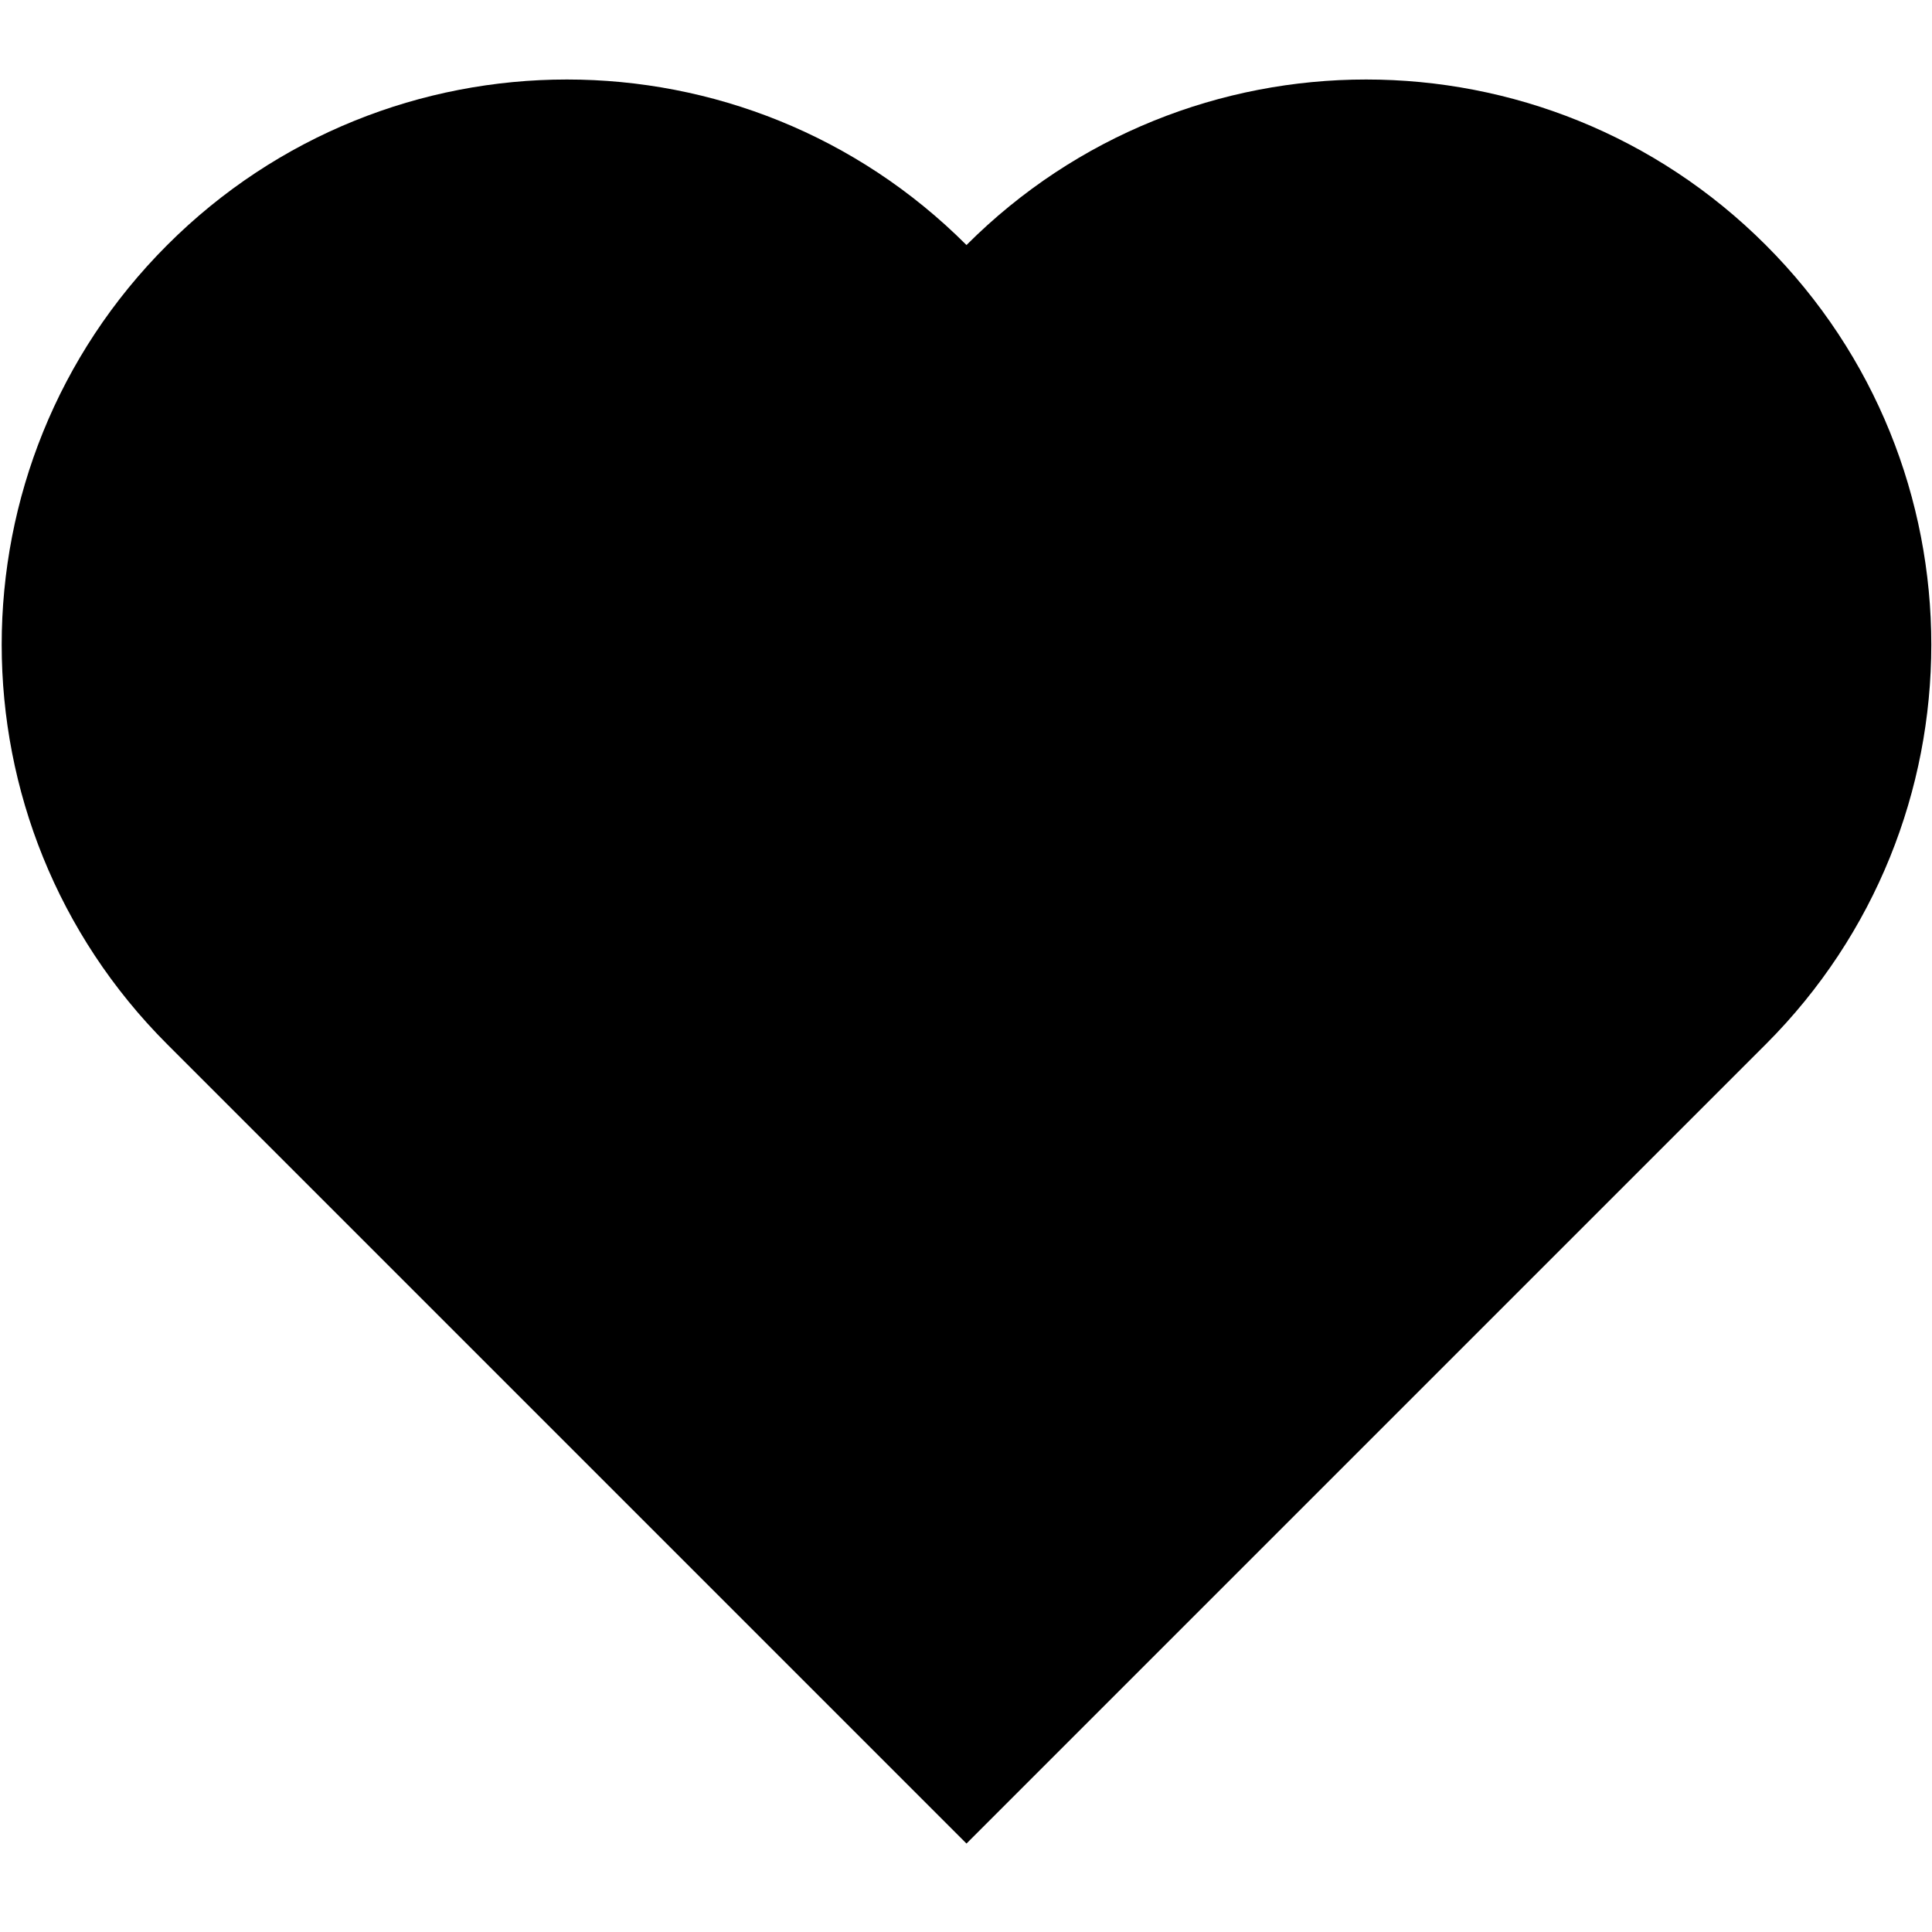
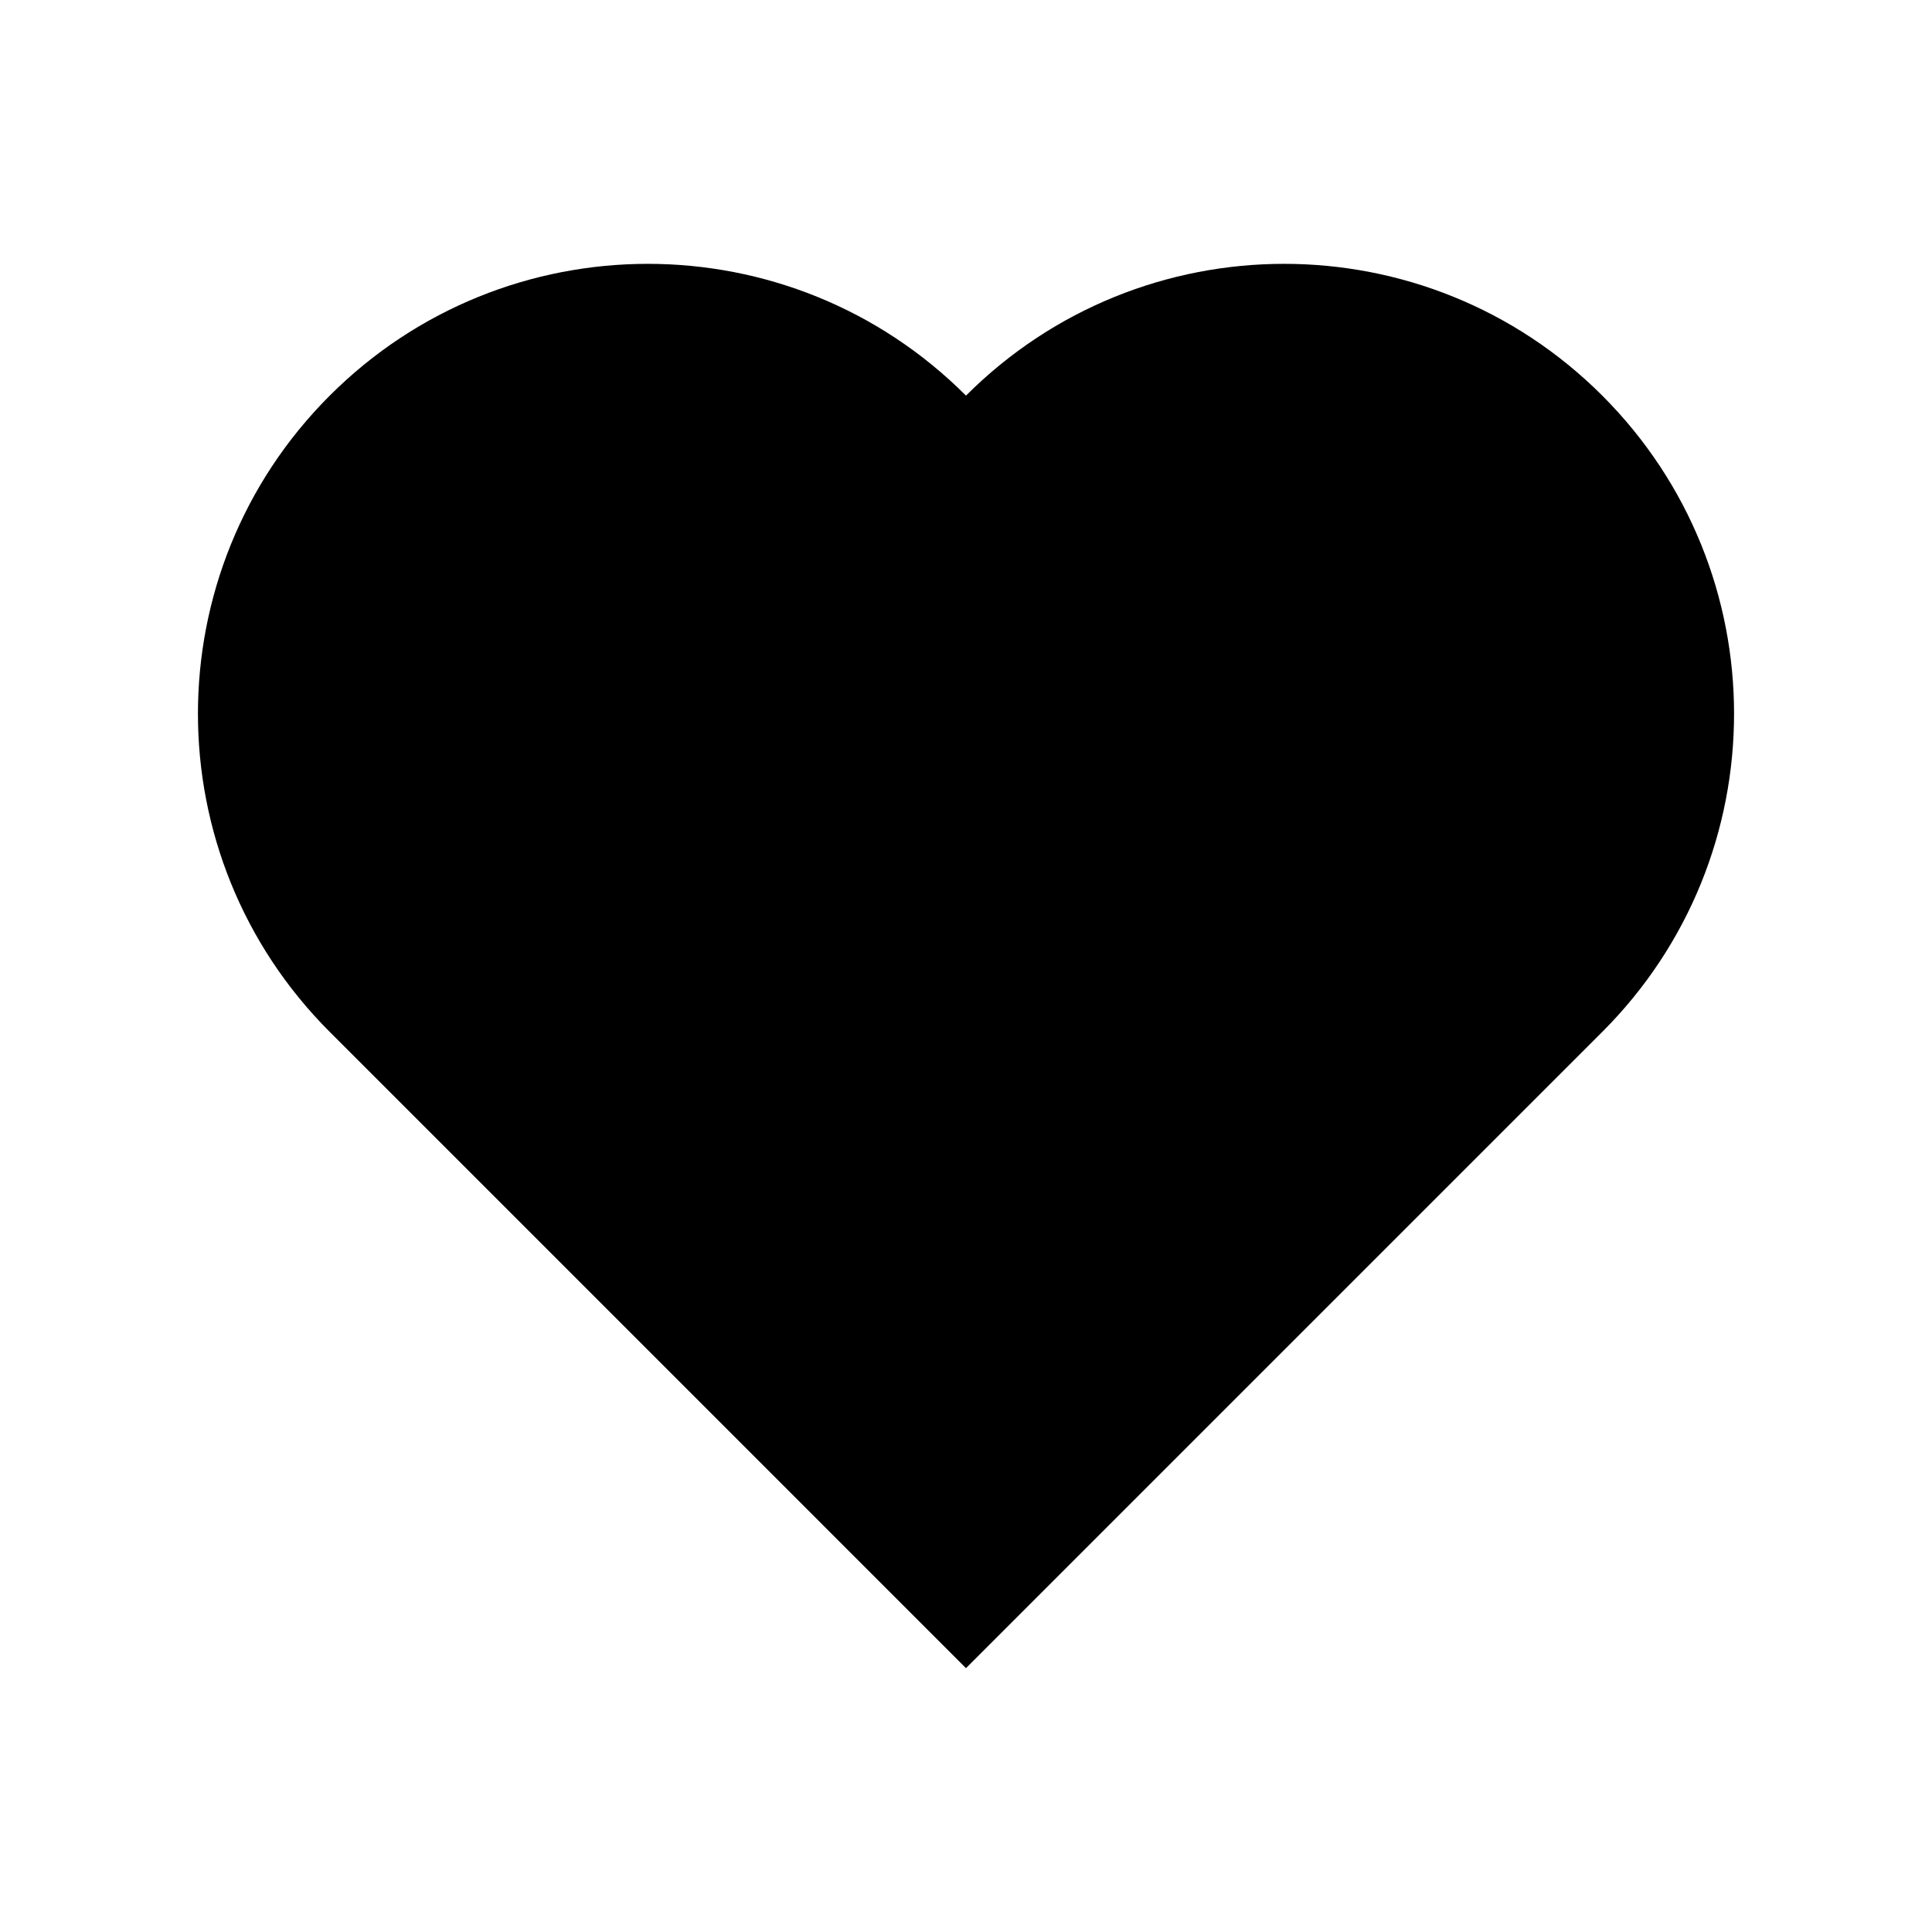
- <svg xmlns="http://www.w3.org/2000/svg" version="1.1" x="0px" y="0px" width="100px" height="100px" viewBox="-0.088 -4.115 100 100" enable-background="new -0.088 -4.115 100 100" xml:space="preserve">
-   <style type="text/css">
- 
- 
- </style>
-   <defs>
- </defs>
-   <path d="M49.937,8.568c-11.422-11.424-29.944-11.424-41.369,0s-11.424,29.945,0,41.369l41.369,41.37l41.371-41.37  c11.424-11.423,11.424-29.944,0-41.369C79.885-2.856,61.36-2.856,49.937,8.568z" />
+ <svg xmlns="http://www.w3.org/2000/svg" version="1.1" x="0px" y="0px" width="1024" height="1024" viewBox="-0.088 -4.115 1024 1024" enable-background="new -0.088 -4.115 100 100" xml:space="preserve" id="svg3002">
+   <style type="text/css" id="style3004" />
+   <defs id="defs3006" />
+   <path d="m 511.905,205.571 c -93.11,-93.126 -244.098,-93.126 -337.233,0 -93.135,93.126 -93.126,244.106 0,337.233 L 511.905,880.044 849.154,542.803 c 93.126,-93.118 93.126,-244.098 0,-337.233 -93.118,-93.126 -244.131,-93.126 -337.249,0 z" id="path3008" />
</svg>
